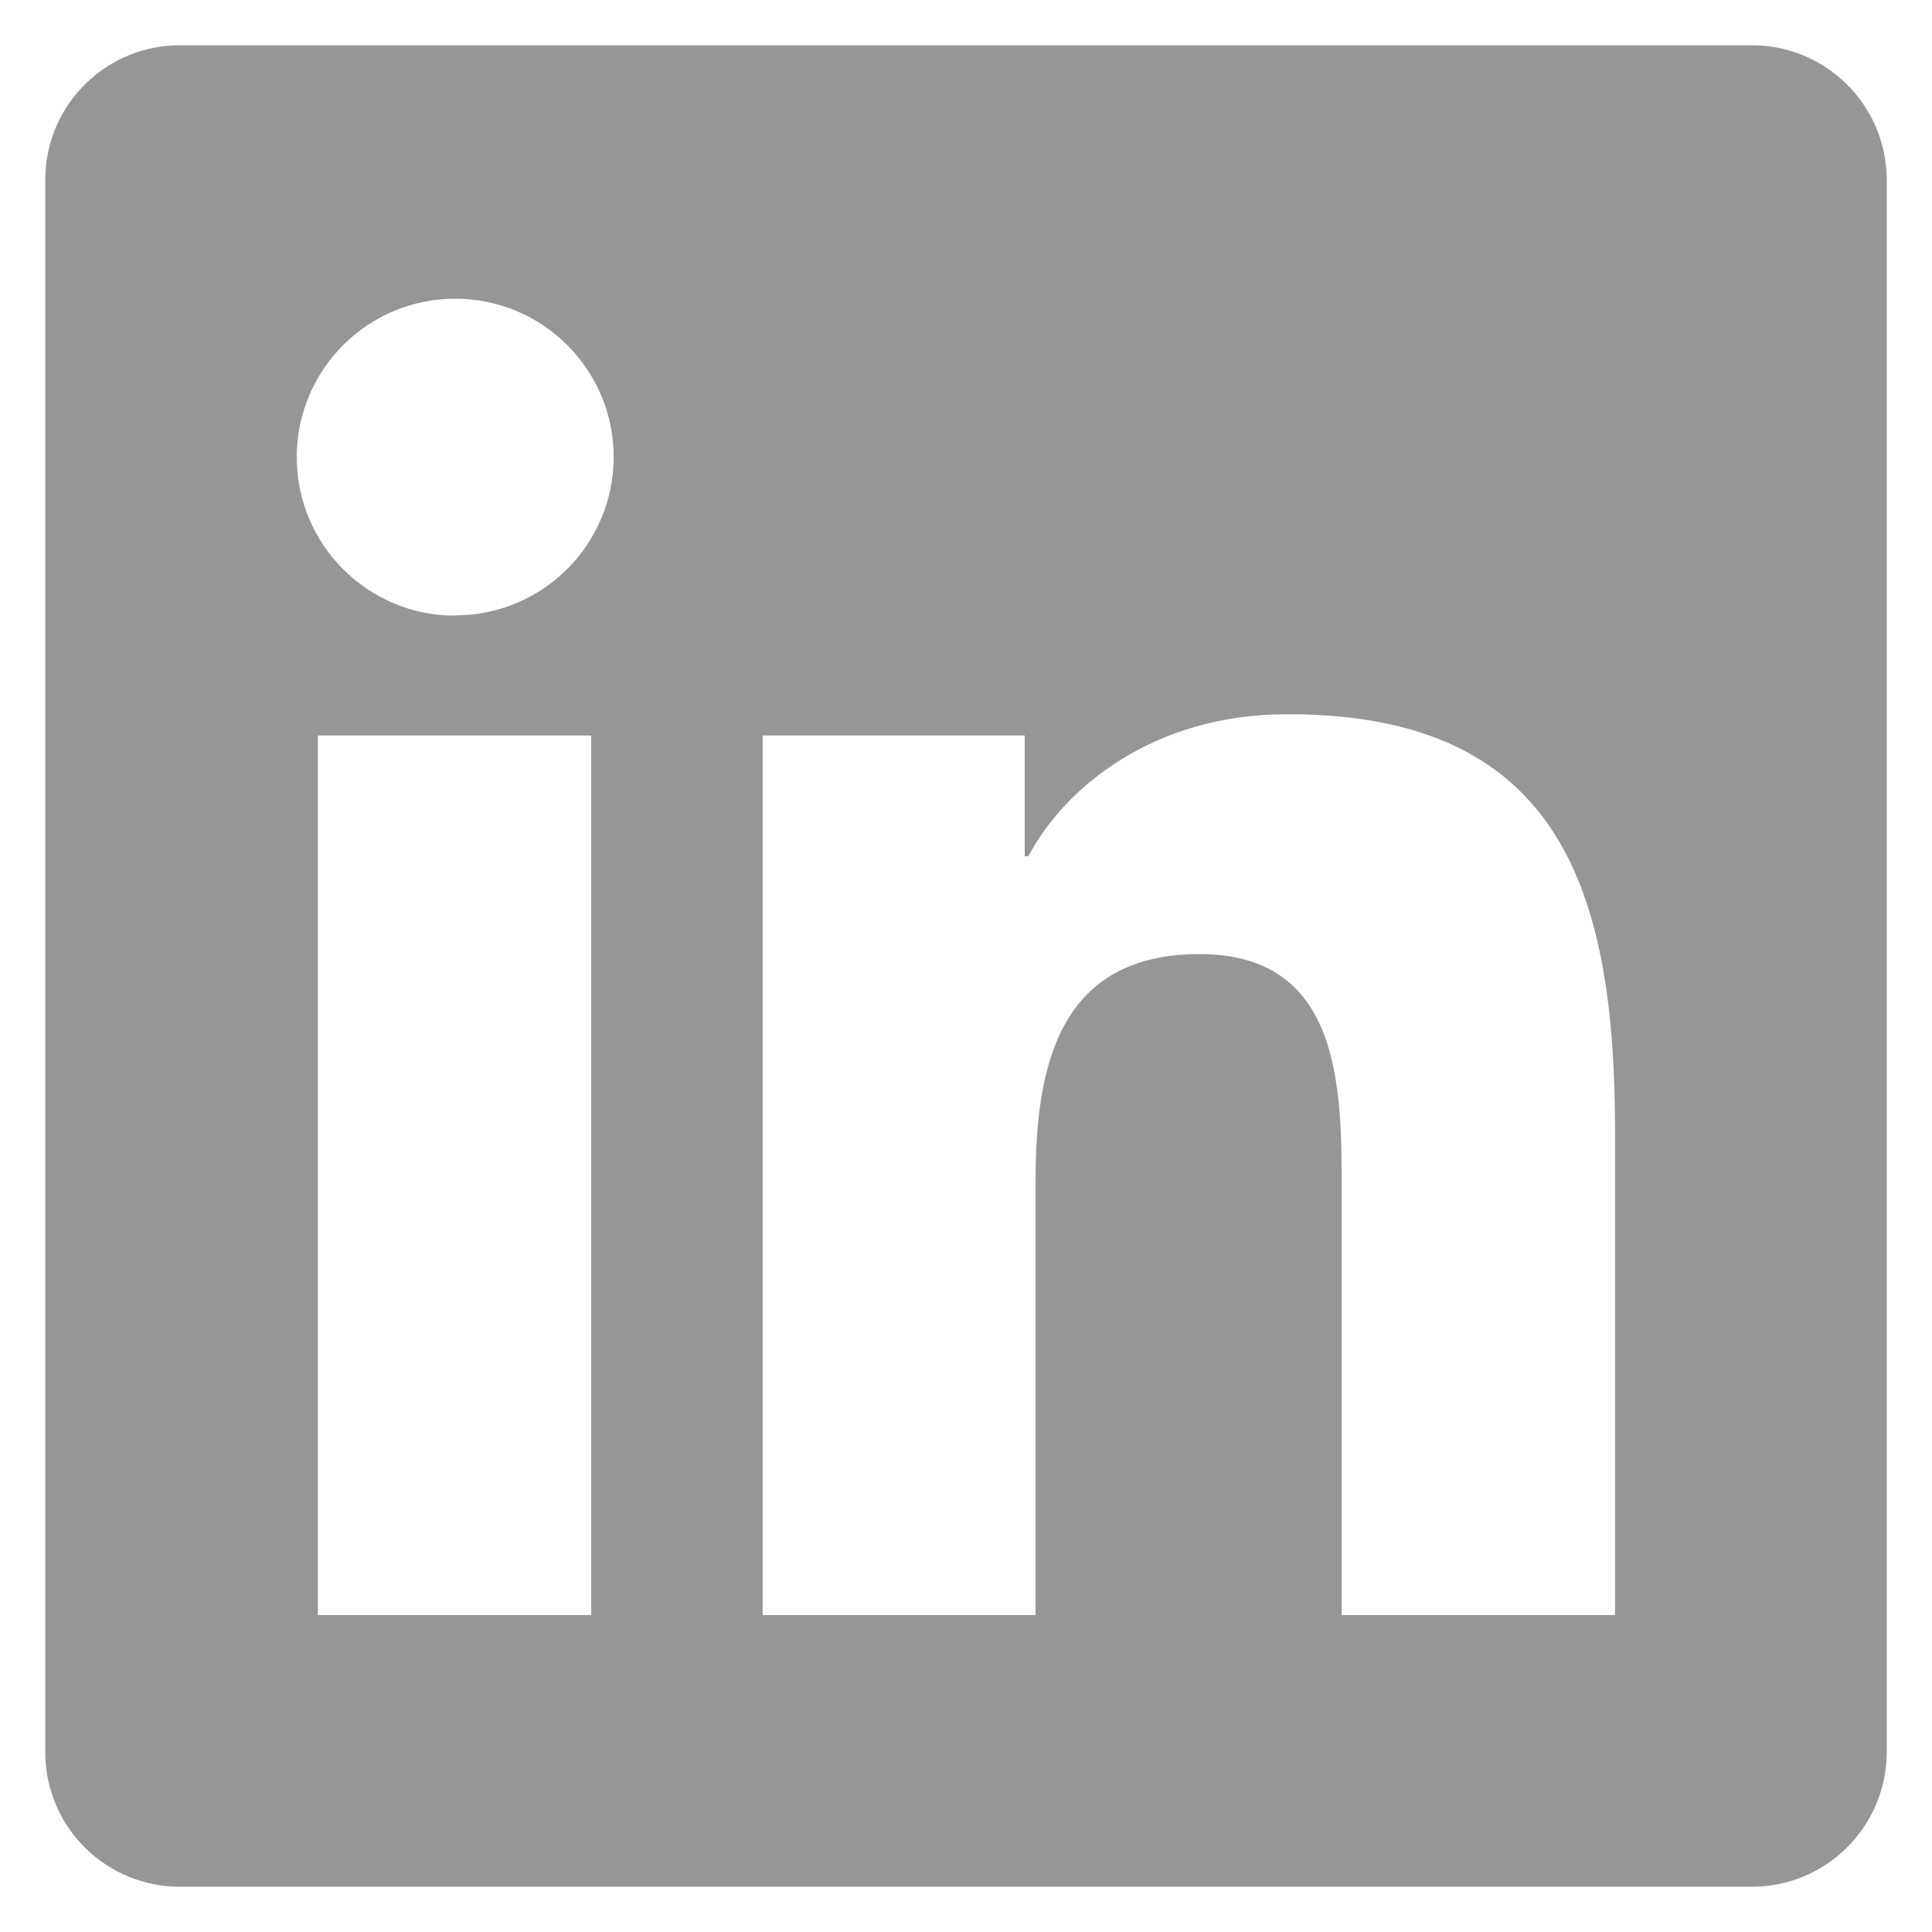
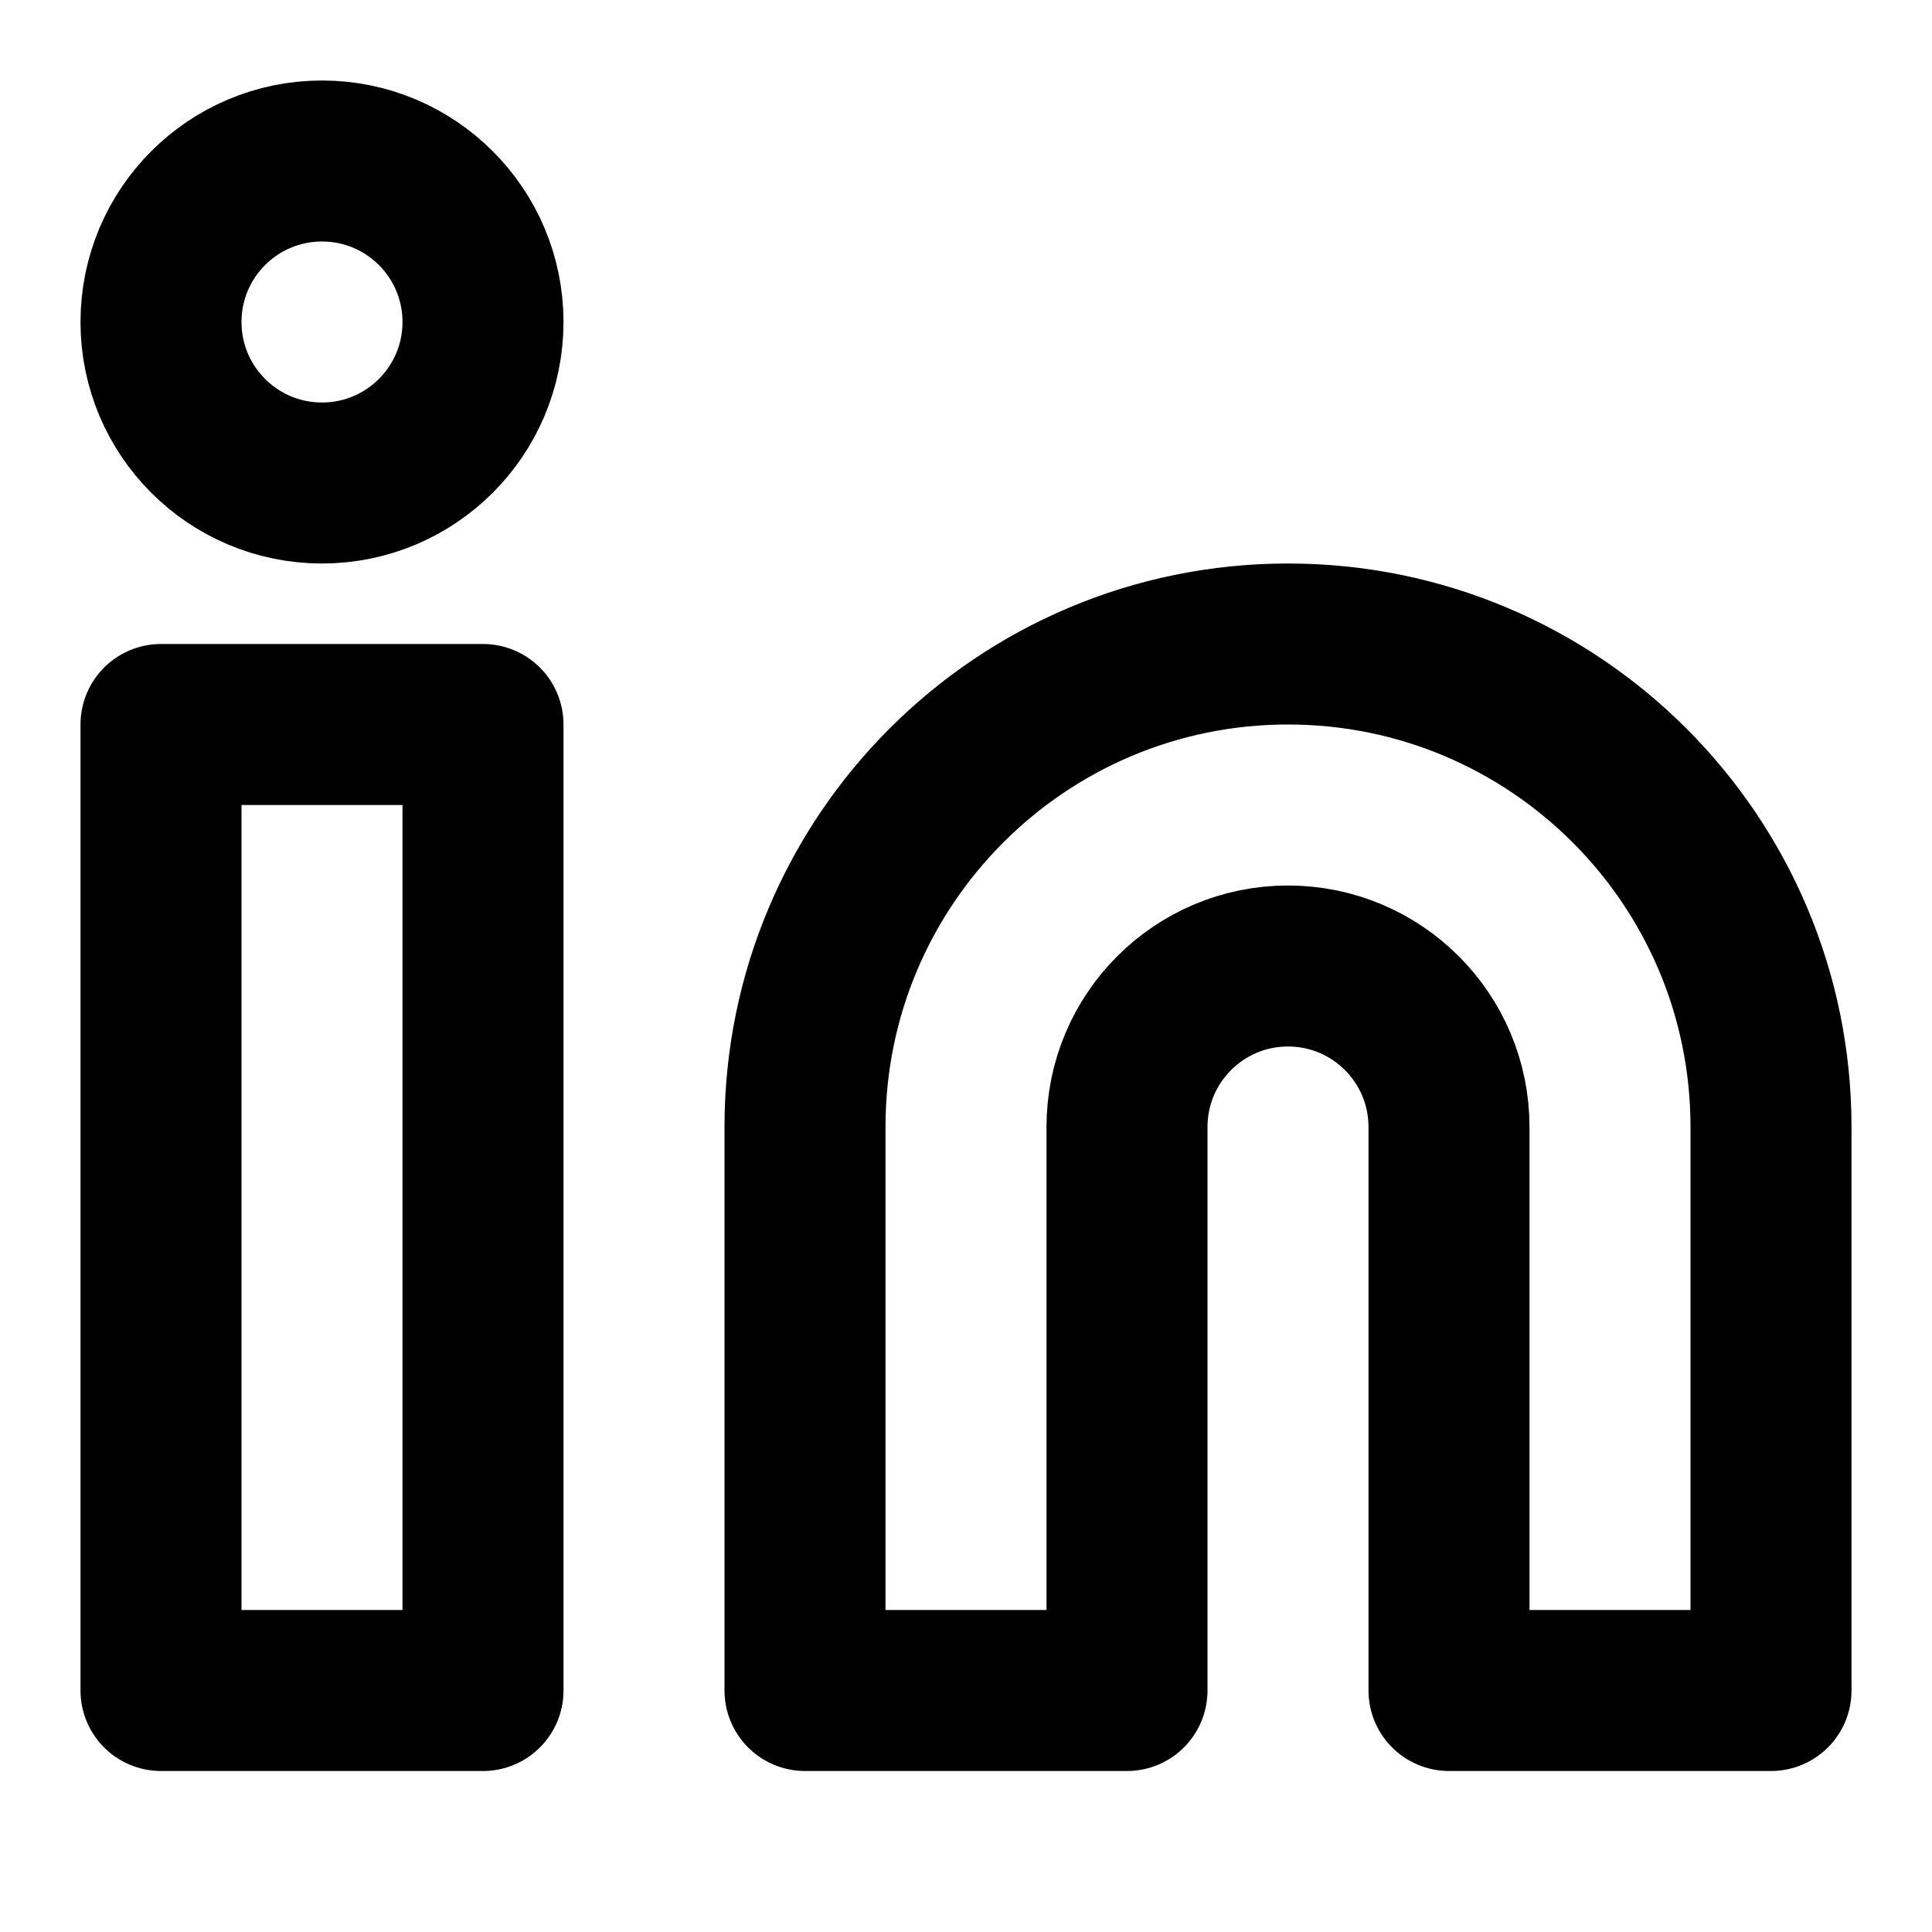
- <svg xmlns="http://www.w3.org/2000/svg" viewBox="0 0 128 128">
-   <path fill="#969696" d="M116 3H12a8.91 8.91 0 00-9 8.8v104.42a8.91 8.91 0 009 8.78h104a8.93 8.93 0 009-8.81V11.77A8.93 8.93 0 00116 3zM39.17 107H21.06V48.73h18.11zm-9-66.21a10.5 10.5 0 1110.49-10.5 10.5 10.5 0 01-10.54 10.48zM107 107H88.89V78.65c0-6.75-.12-15.44-9.41-15.44s-10.87 7.36-10.87 15V107H50.53V48.73h17.36v8h.24c2.42-4.58 8.32-9.41 17.13-9.41C103.6 47.28 107 59.35 107 75z" />
+ <svg xmlns="http://www.w3.org/2000/svg" width="24" height="24" viewBox="0 0 24 24" fill="none" stroke="currentColor" stroke-width="2" stroke-linecap="round" stroke-linejoin="round" class="feather feather-linkedin">
+   <path d="M16 8a6 6 0 0 1 6 6v7h-4v-7a2 2 0 0 0-2-2 2 2 0 0 0-2 2v7h-4v-7a6 6 0 0 1 6-6z" />
+   <rect x="2" y="9" width="4" height="12" />
+   <circle cx="4" cy="4" r="2" />
</svg>
